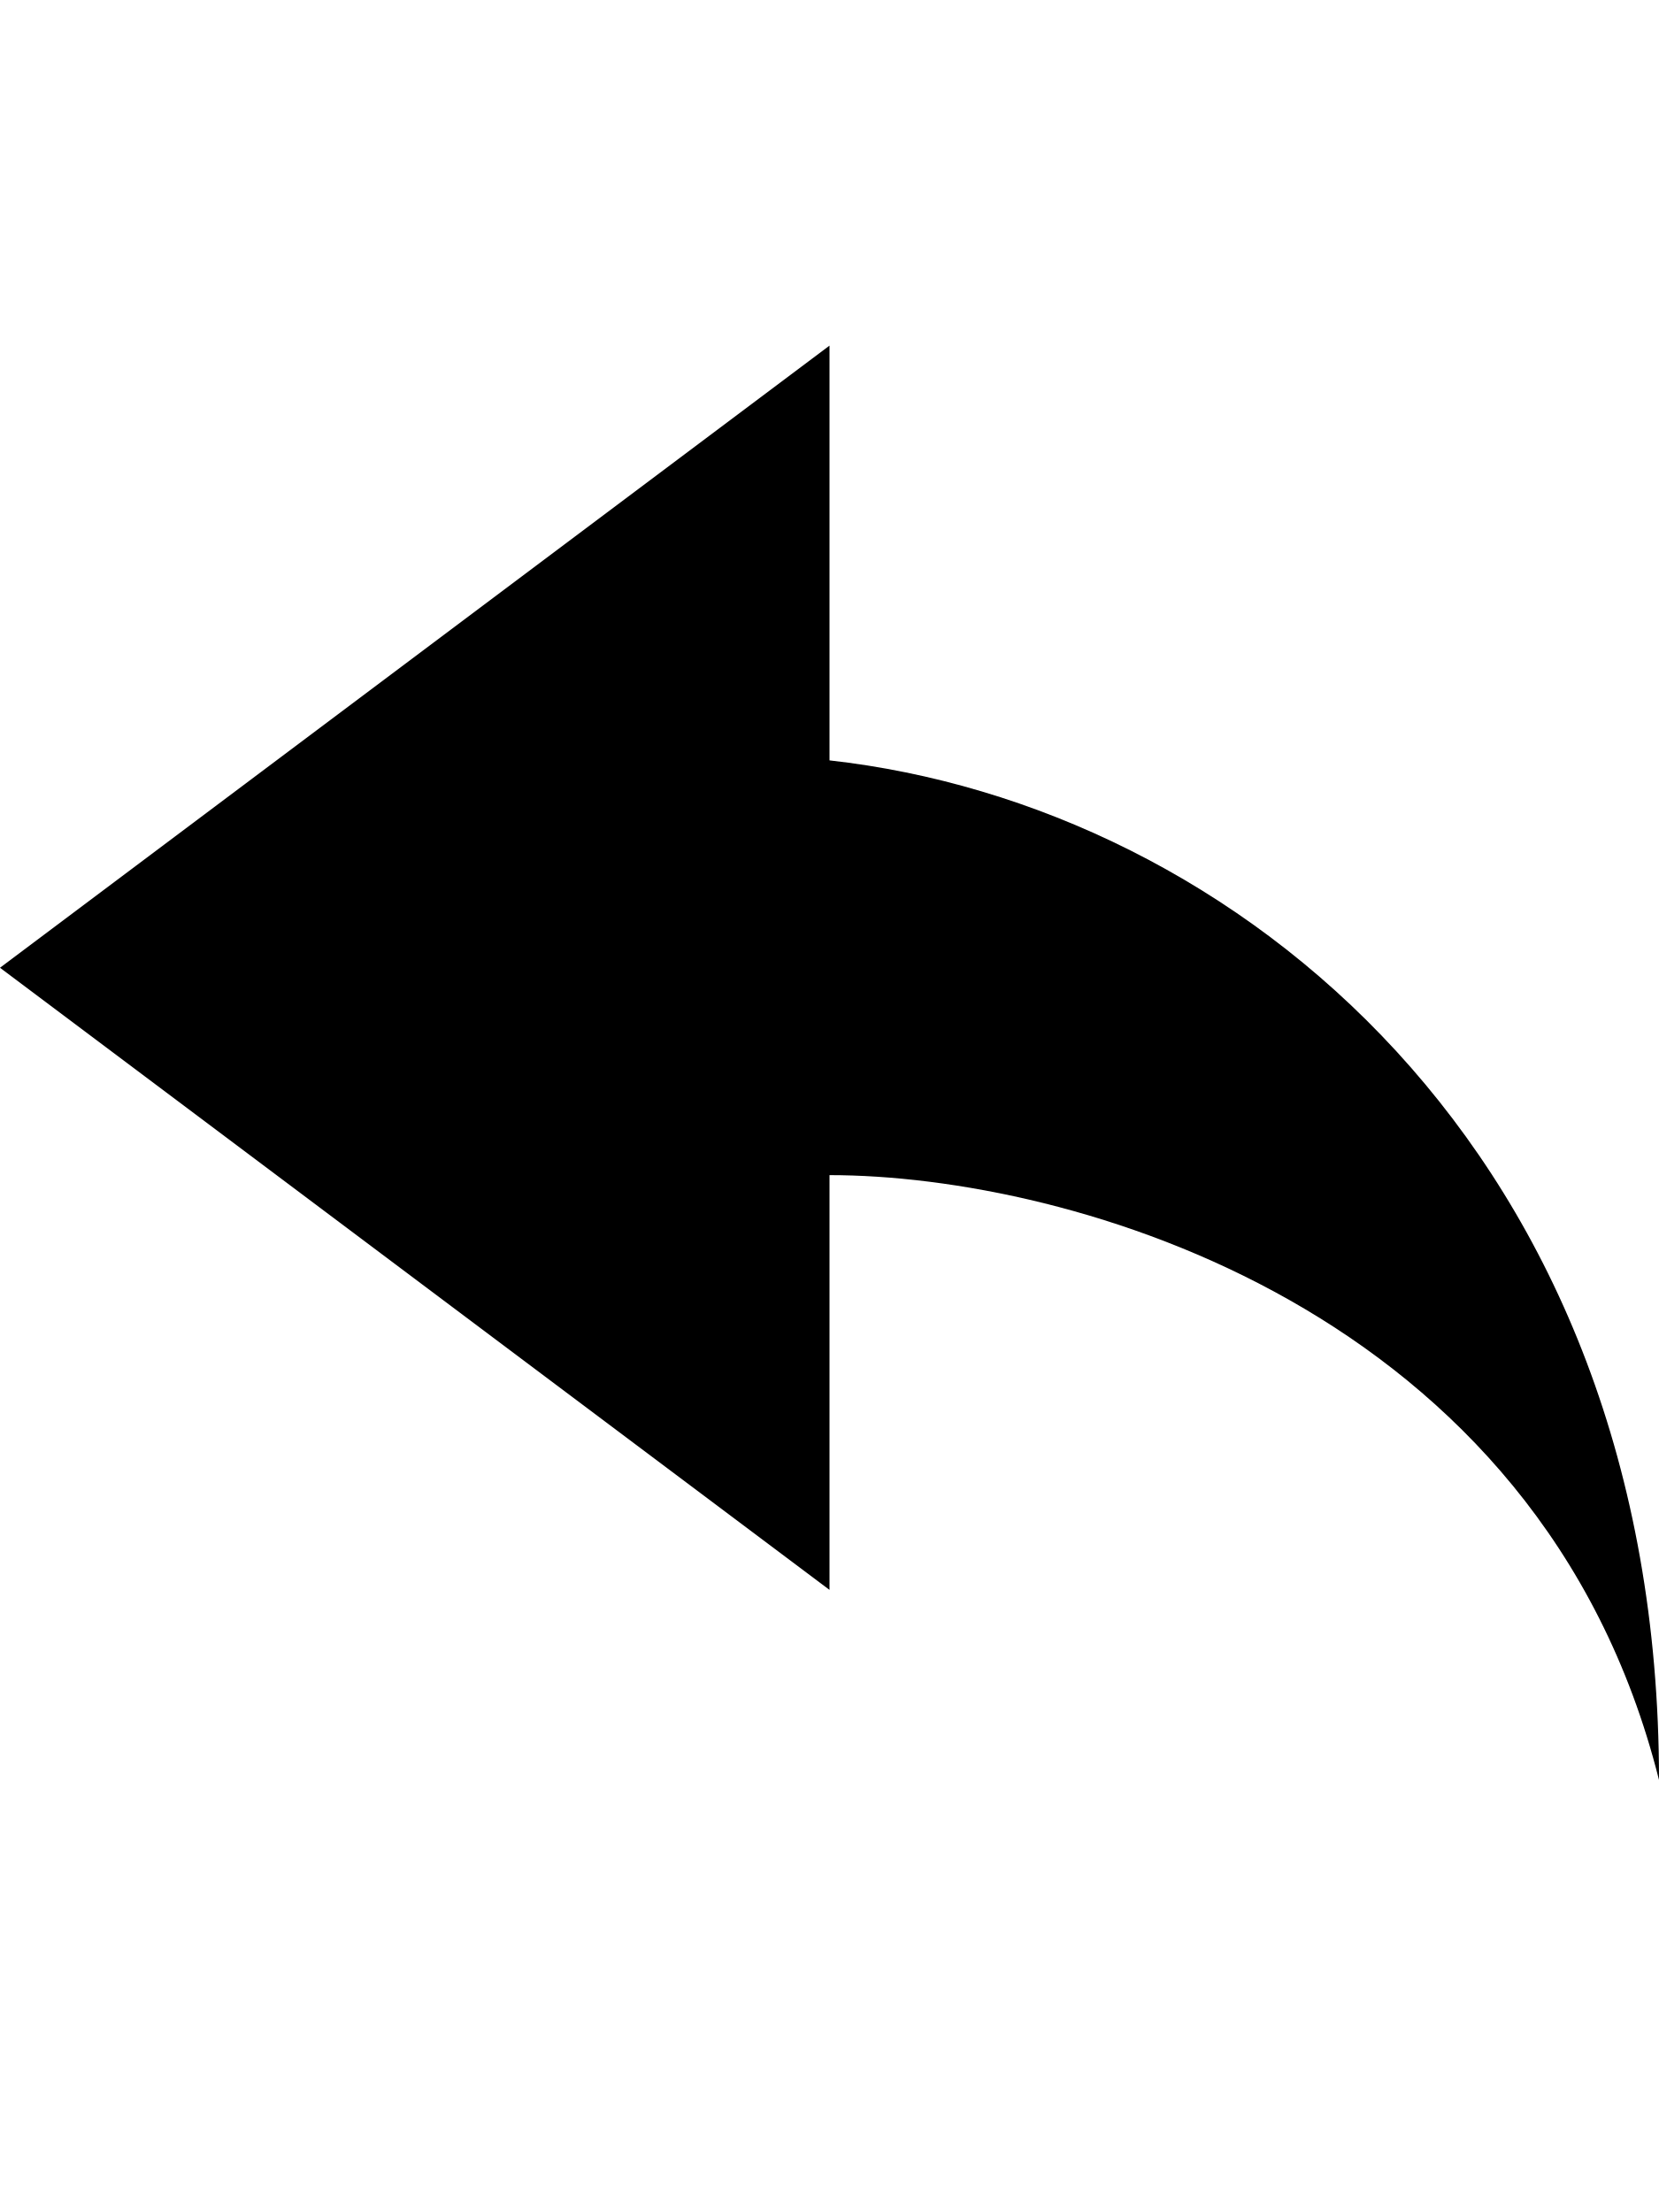
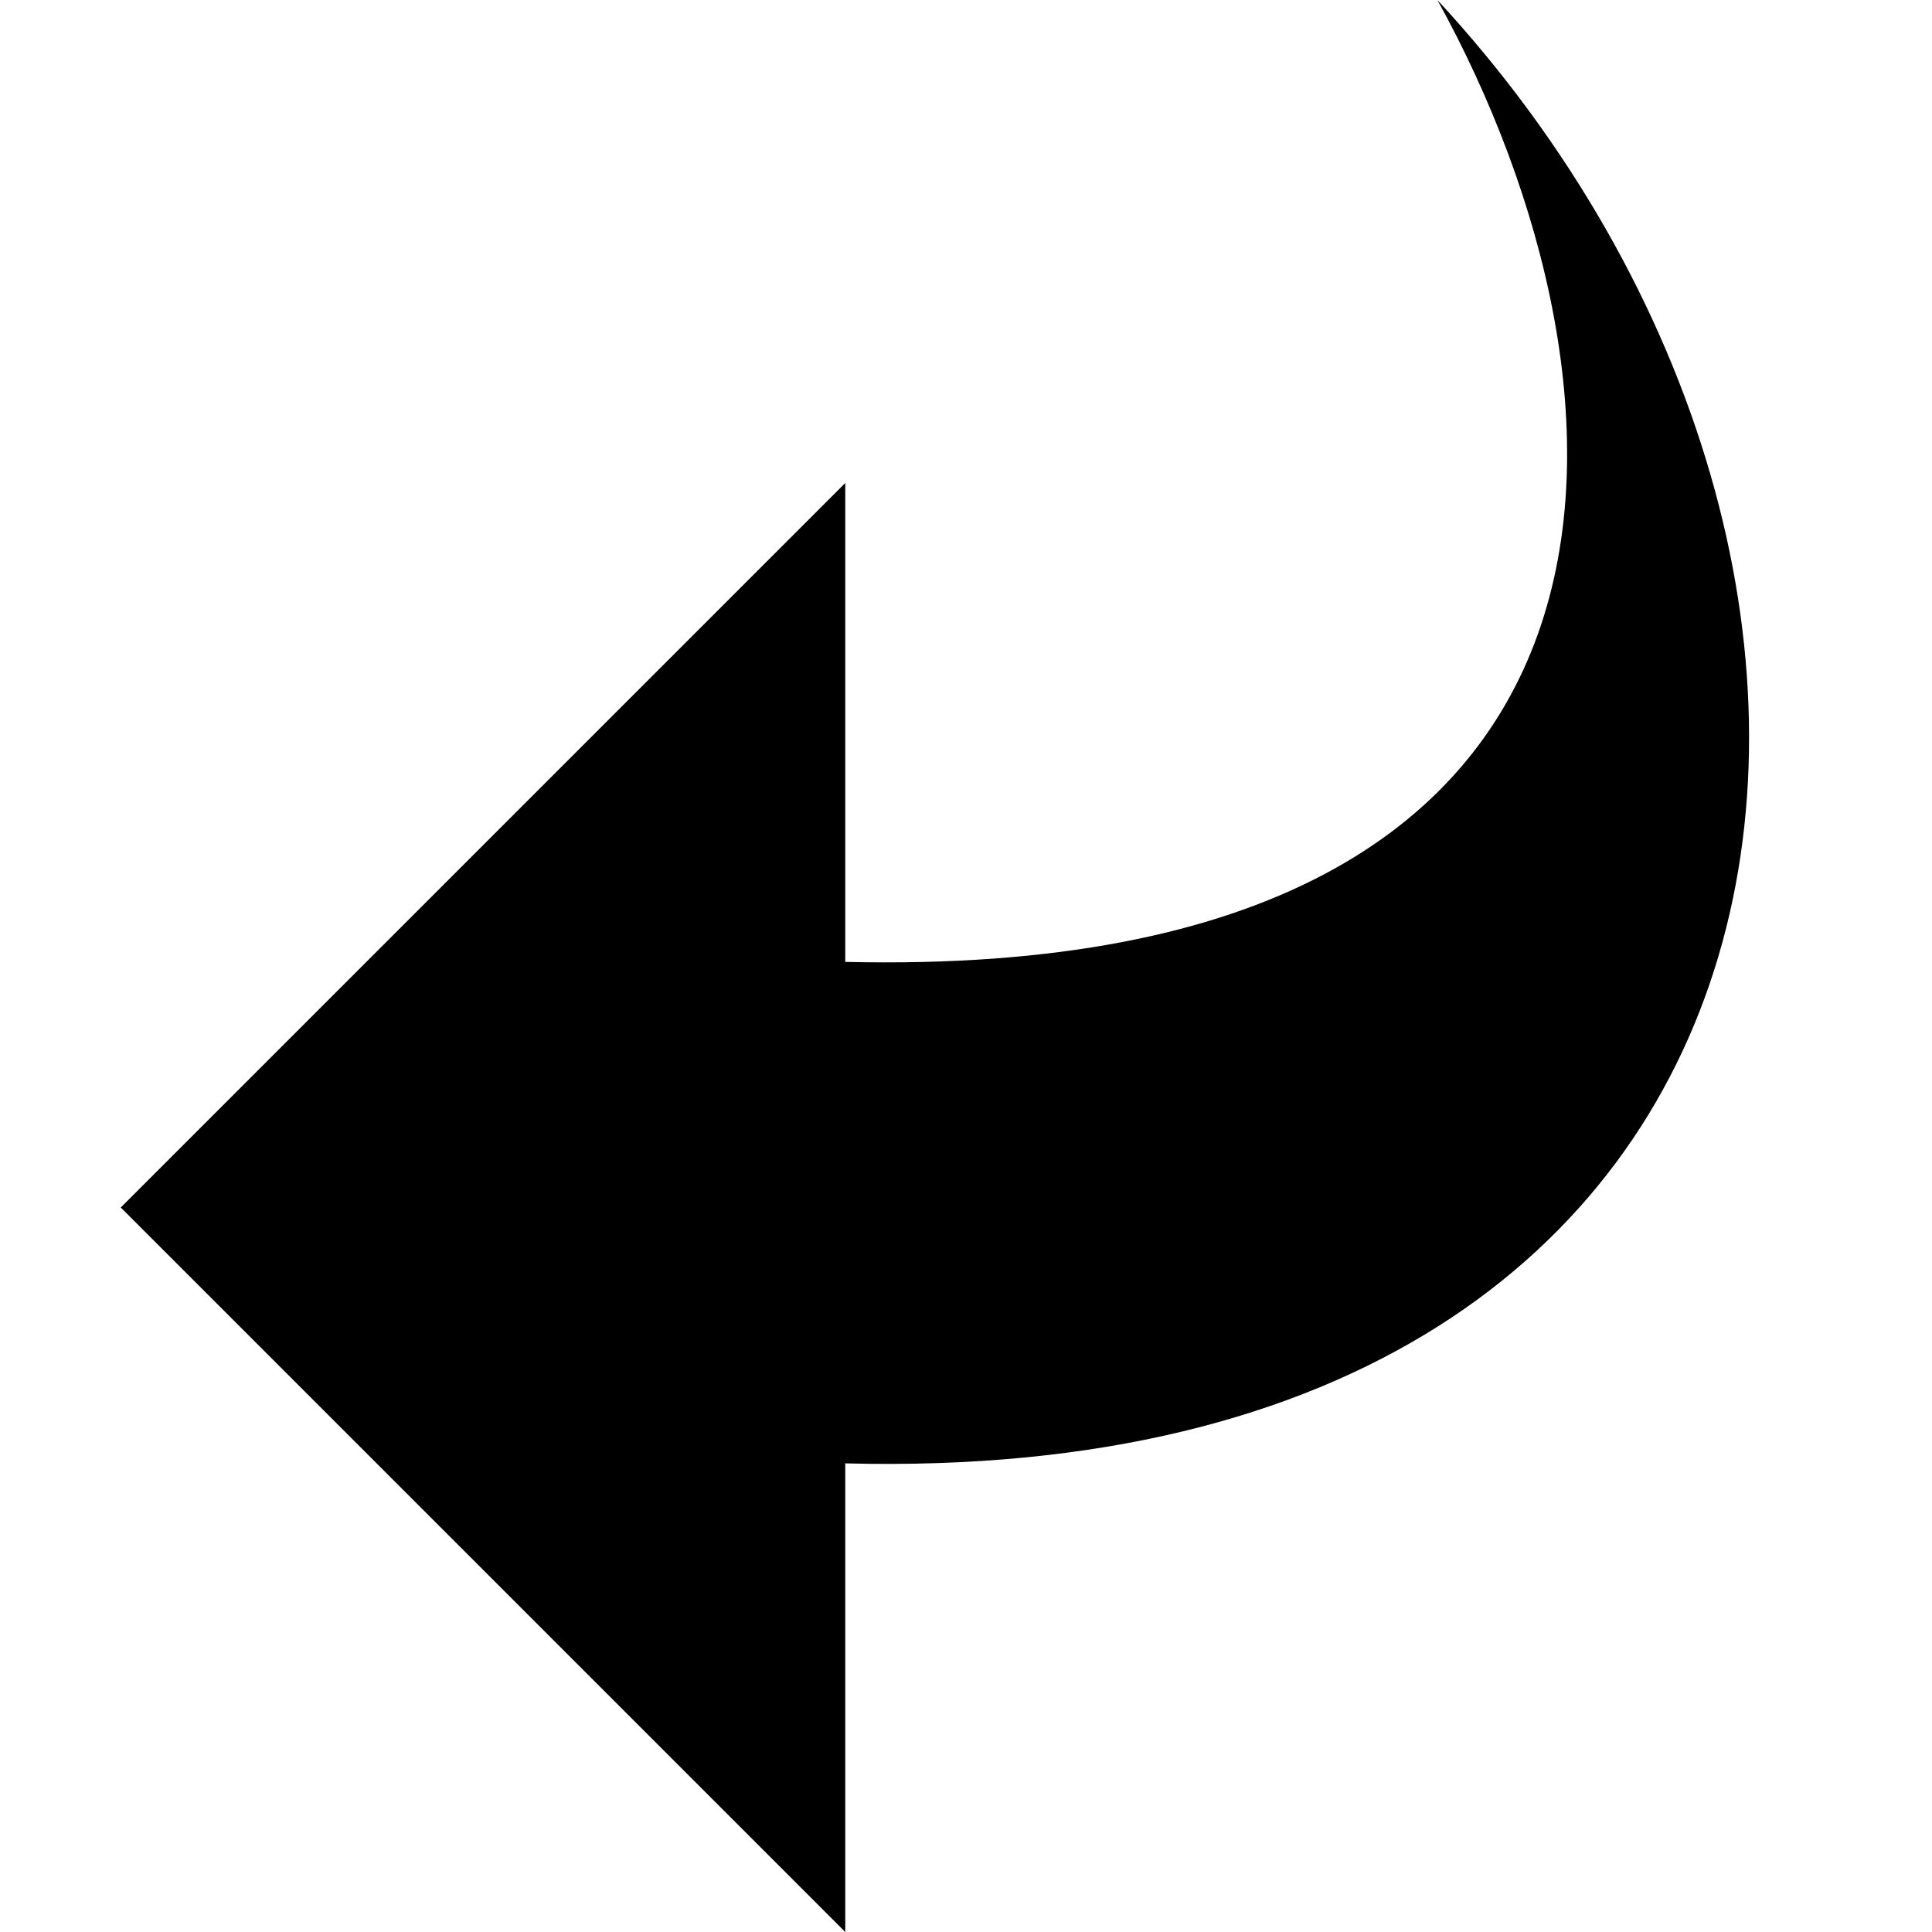
- <svg xmlns="http://www.w3.org/2000/svg" version="1.1" width="12" height="16" viewBox="0 0 12 16">
-   <path d="M6 2.5l-6 4.5 6 4.5v-3c1.734 0 5.141 0.953 6 4.375 0-4.547-3.063-7.047-6-7.375v-3z" />
+ <svg xmlns="http://www.w3.org/2000/svg" version="1.1" width="16" height="16" viewBox="0 0 16 16">
+   <path d="M7 12.119v3.881l-6-6 6-6v3.966c6.98 0.164 6.681-4.747 4.904-7.966 4.386 4.741 3.455 12.337-4.904 12.119z" />
</svg>
